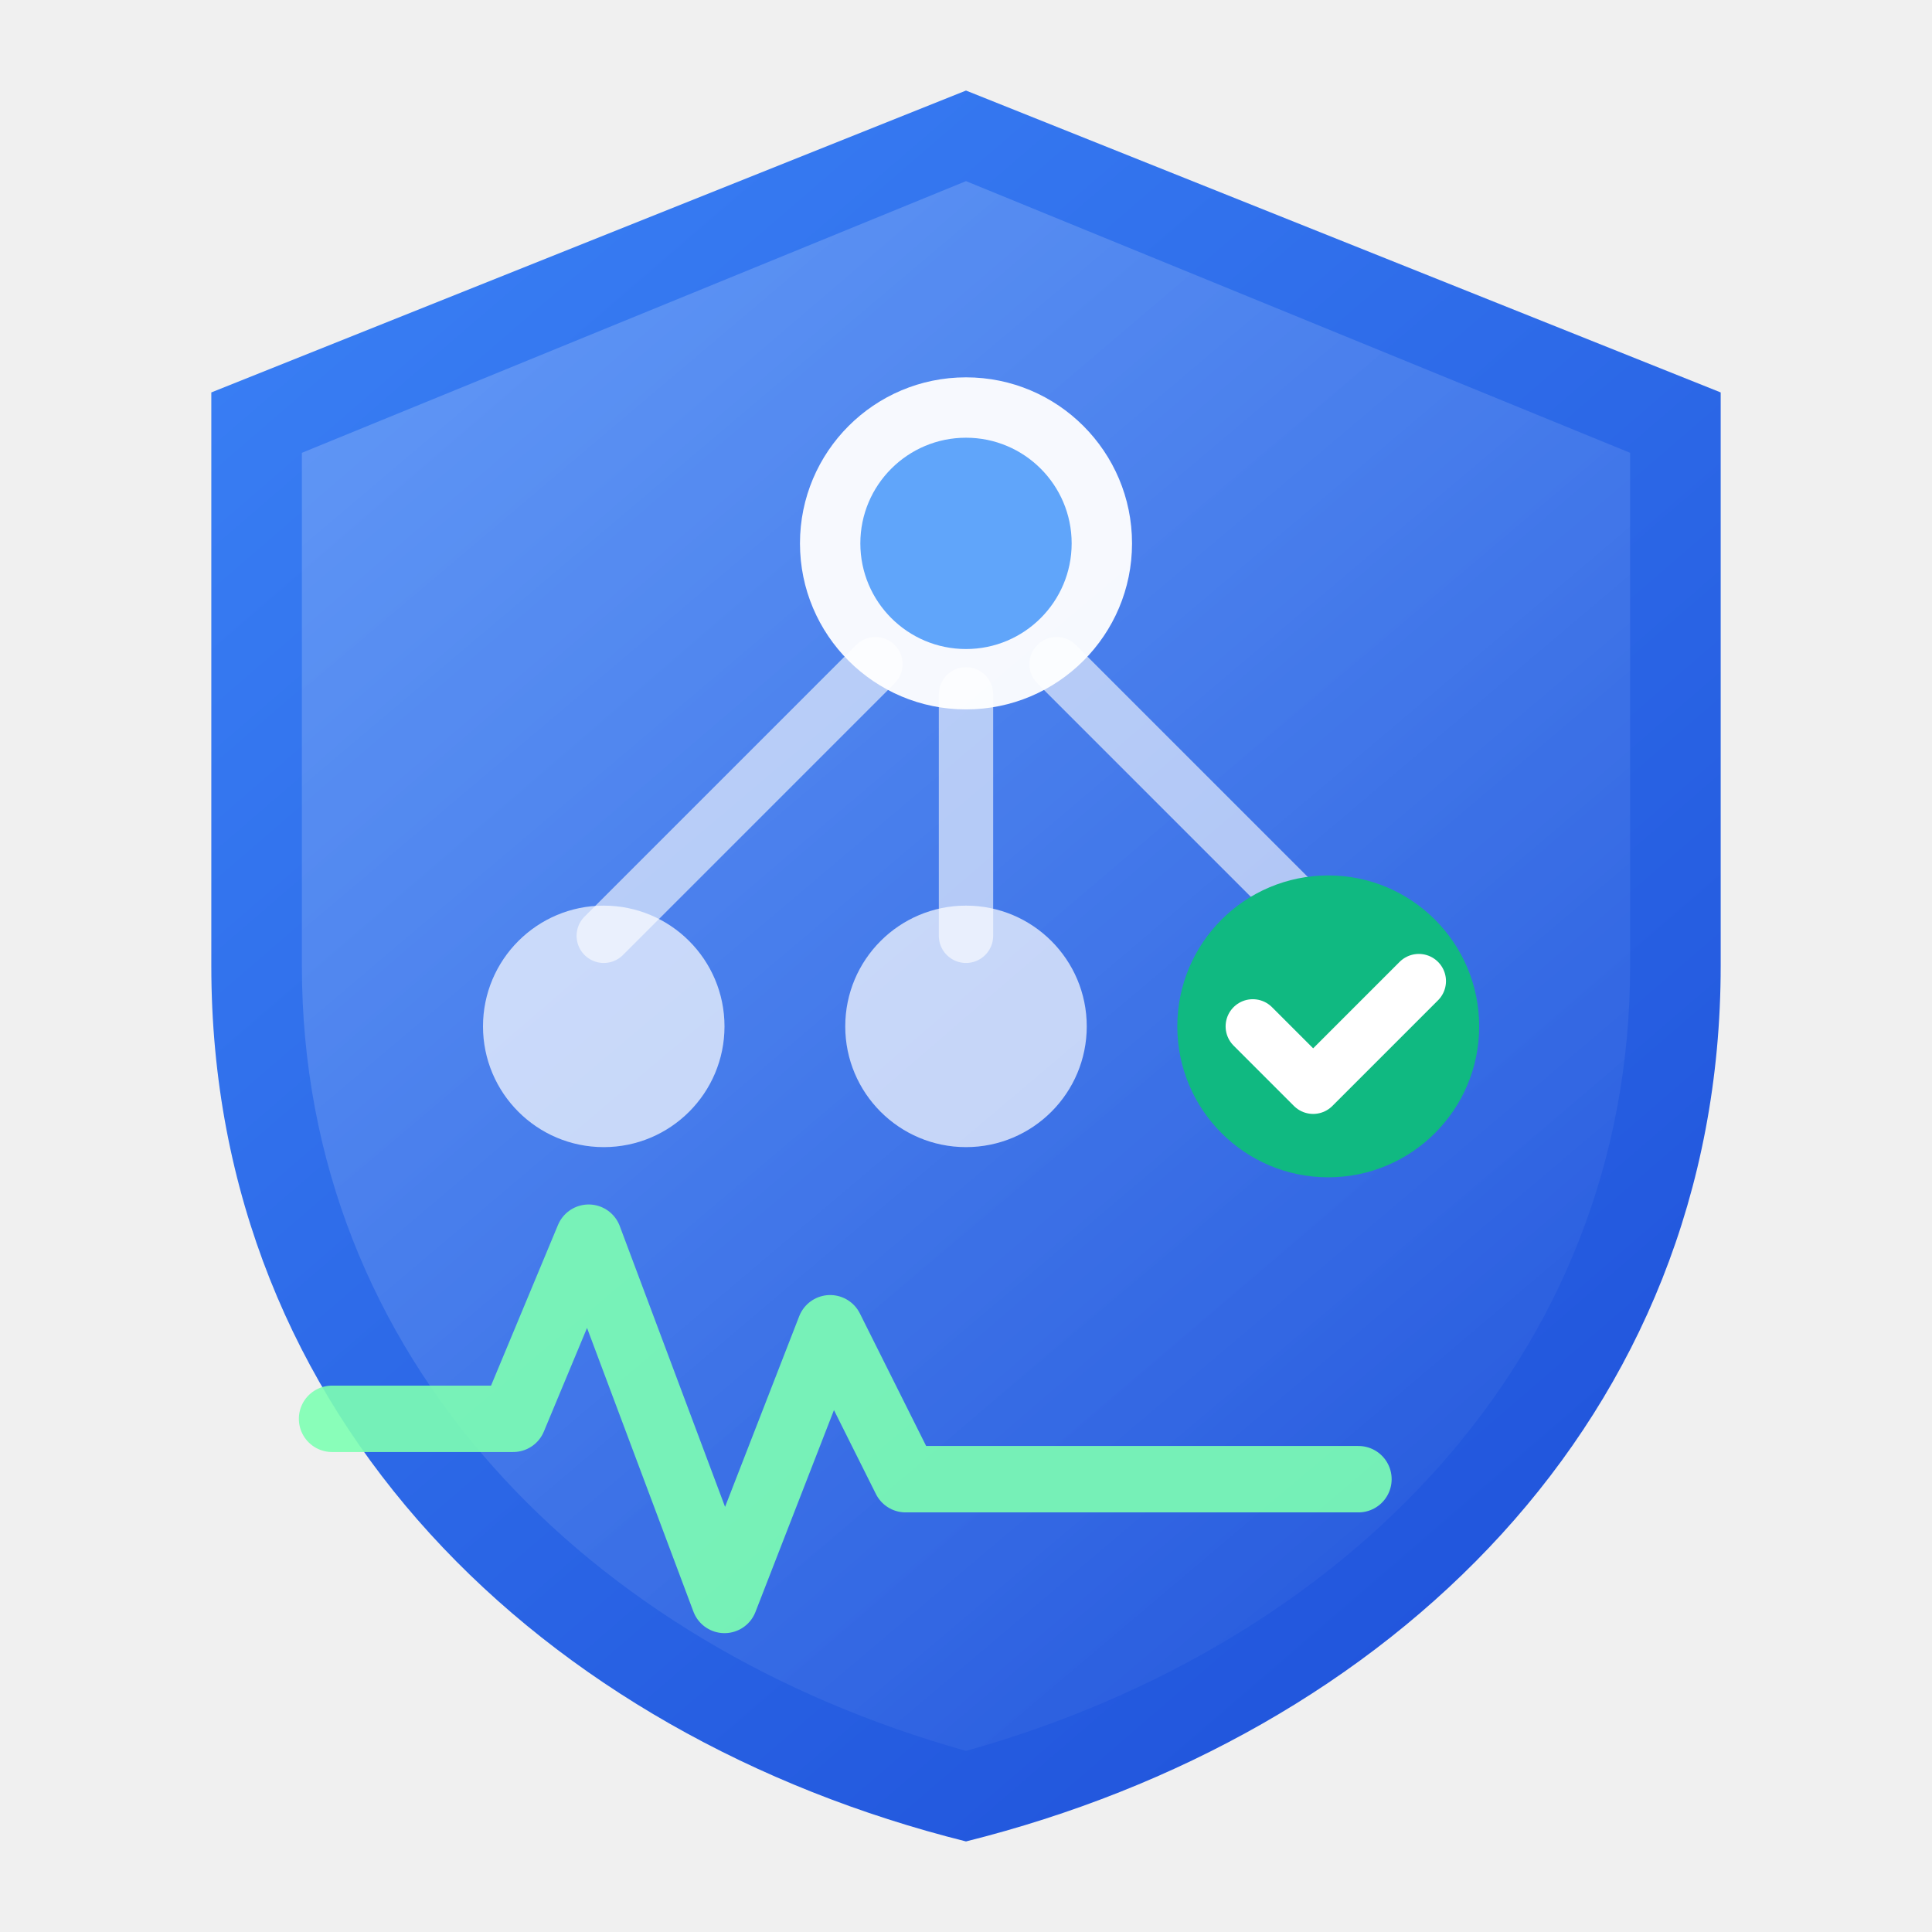
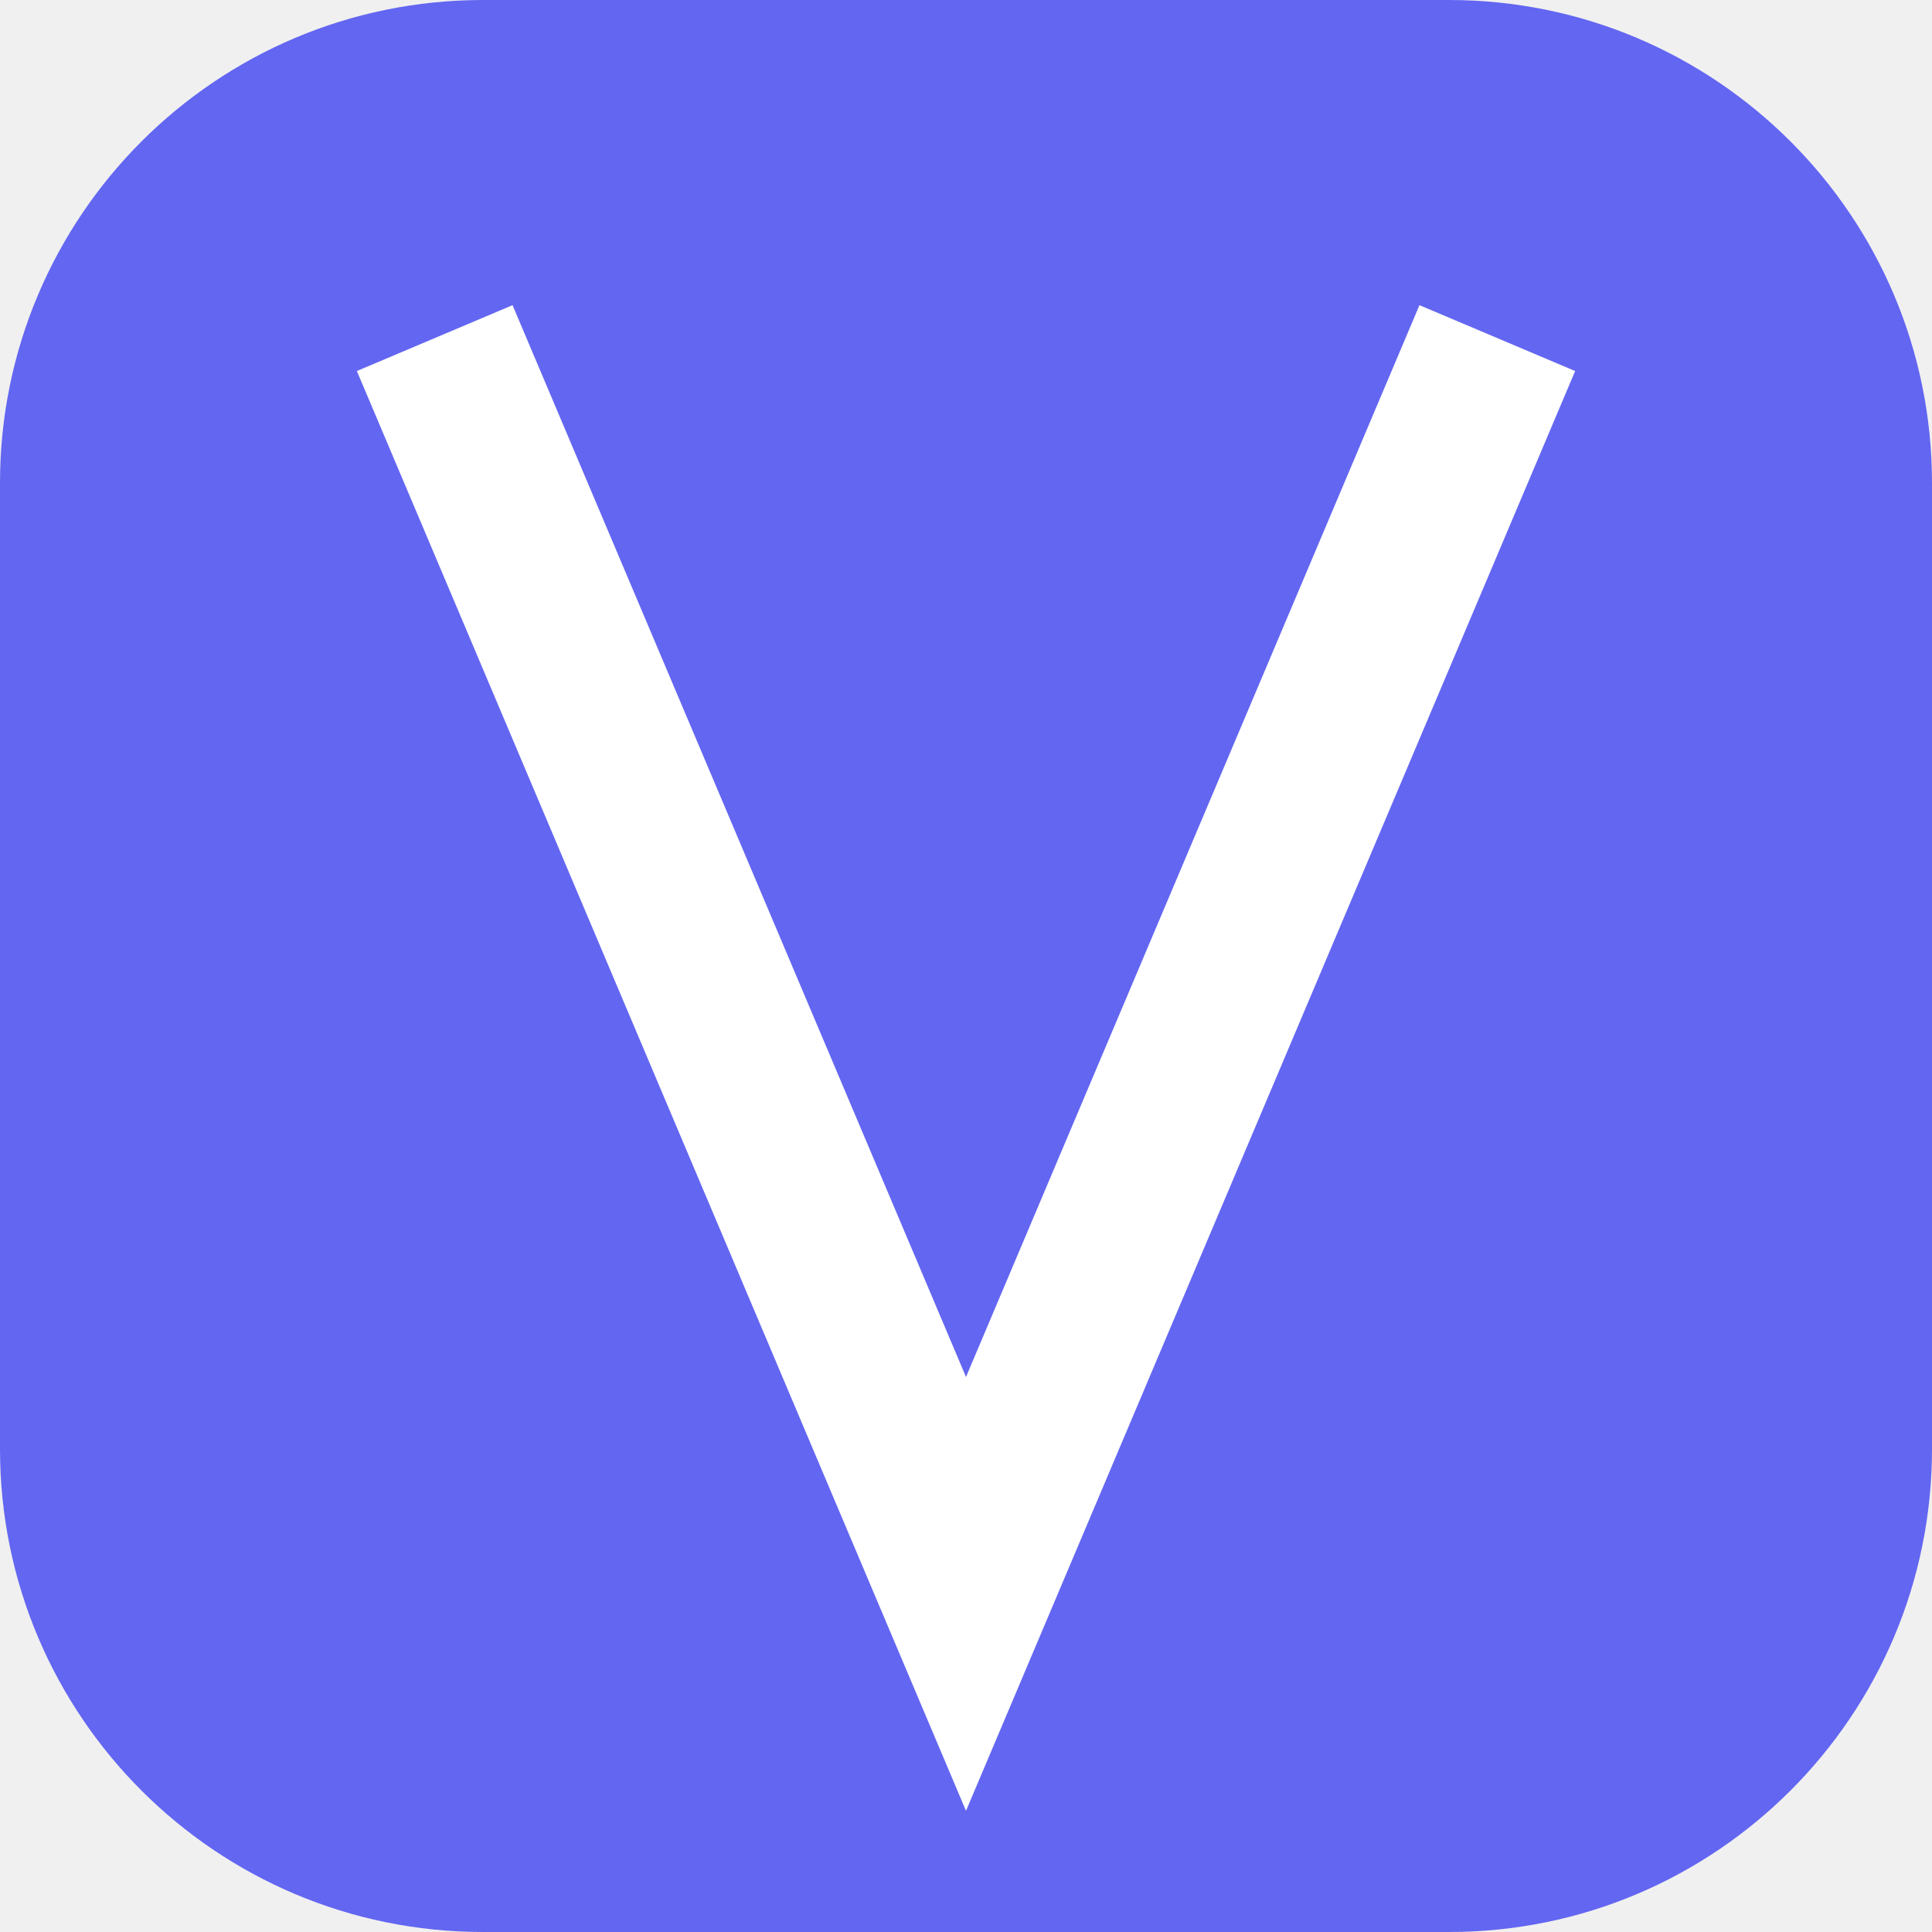
- <svg xmlns="http://www.w3.org/2000/svg" width="256" height="256" viewBox="0 0 64 64" fill="none">
-   <defs>
-     <linearGradient id="shield" x1="7" y1="3" x2="57" y2="61" gradientUnits="userSpaceOnUse">
-       <stop stop-color="#3B82F6" />
-       <stop offset="1" stop-color="#1D4ED8" />
-     </linearGradient>
-     <linearGradient id="shieldGlow" x1="10" y1="6" x2="54" y2="58" gradientUnits="userSpaceOnUse">
-       <stop stop-color="#ffffff" stop-opacity="0.22" />
-       <stop offset="1" stop-color="#ffffff" stop-opacity="0" />
-     </linearGradient>
-   </defs>
-   <path d="M32 3L7 13v19c0 15 11 25.5 25 29 14-3.5 25-14 25-29V13L32 3z" fill="url(#shield)" />
-   <path d="M32 6L10 15v17c0 13 9.5 22.5 22 26 12.5-3.5 22-13 22-26V15L32 6z" fill="url(#shieldGlow)" />
-   <circle cx="32" cy="18" r="5.5" fill="#ffffff" opacity="0.95" />
-   <circle cx="32" cy="18" r="3.5" fill="#60A5FA" />
-   <line x1="29" y1="22" x2="20" y2="31" stroke="#ffffff" stroke-width="1.8" stroke-linecap="round" opacity="0.6" />
-   <line x1="35" y1="22" x2="44" y2="31" stroke="#ffffff" stroke-width="1.8" stroke-linecap="round" opacity="0.6" />
-   <line x1="32" y1="23" x2="32" y2="31" stroke="#ffffff" stroke-width="1.8" stroke-linecap="round" opacity="0.6" />
-   <circle cx="20" cy="34" r="4" fill="#ffffff" opacity="0.7" />
-   <circle cx="32" cy="34" r="4" fill="#ffffff" opacity="0.7" />
-   <circle cx="44" cy="34" r="5" fill="#10B981" />
-   <path d="M41.5 34l2 2 3.5-3.5" stroke="#ffffff" stroke-width="1.8" stroke-linecap="round" stroke-linejoin="round" />
-   <path d="M11 47h6l2.5-6 4.5 12 3.5-9 2.5 5h5h10" stroke="#7DFFB3" stroke-width="2.2" stroke-linecap="round" stroke-linejoin="round" opacity="0.9" />
+ <svg xmlns="http://www.w3.org/2000/svg" width="100" height="100" viewBox="0 0 40 40">
+   <rect width="40" height="40" rx="10" fill="#6366F1" />
+   <path d="M9,7 L20,33 L31,7" transform="translate(0,0)" stroke="#FFFFFF" stroke-width="3.5" fill="none" stroke-linecap="butt" stroke-linejoin="miter" />
</svg>
